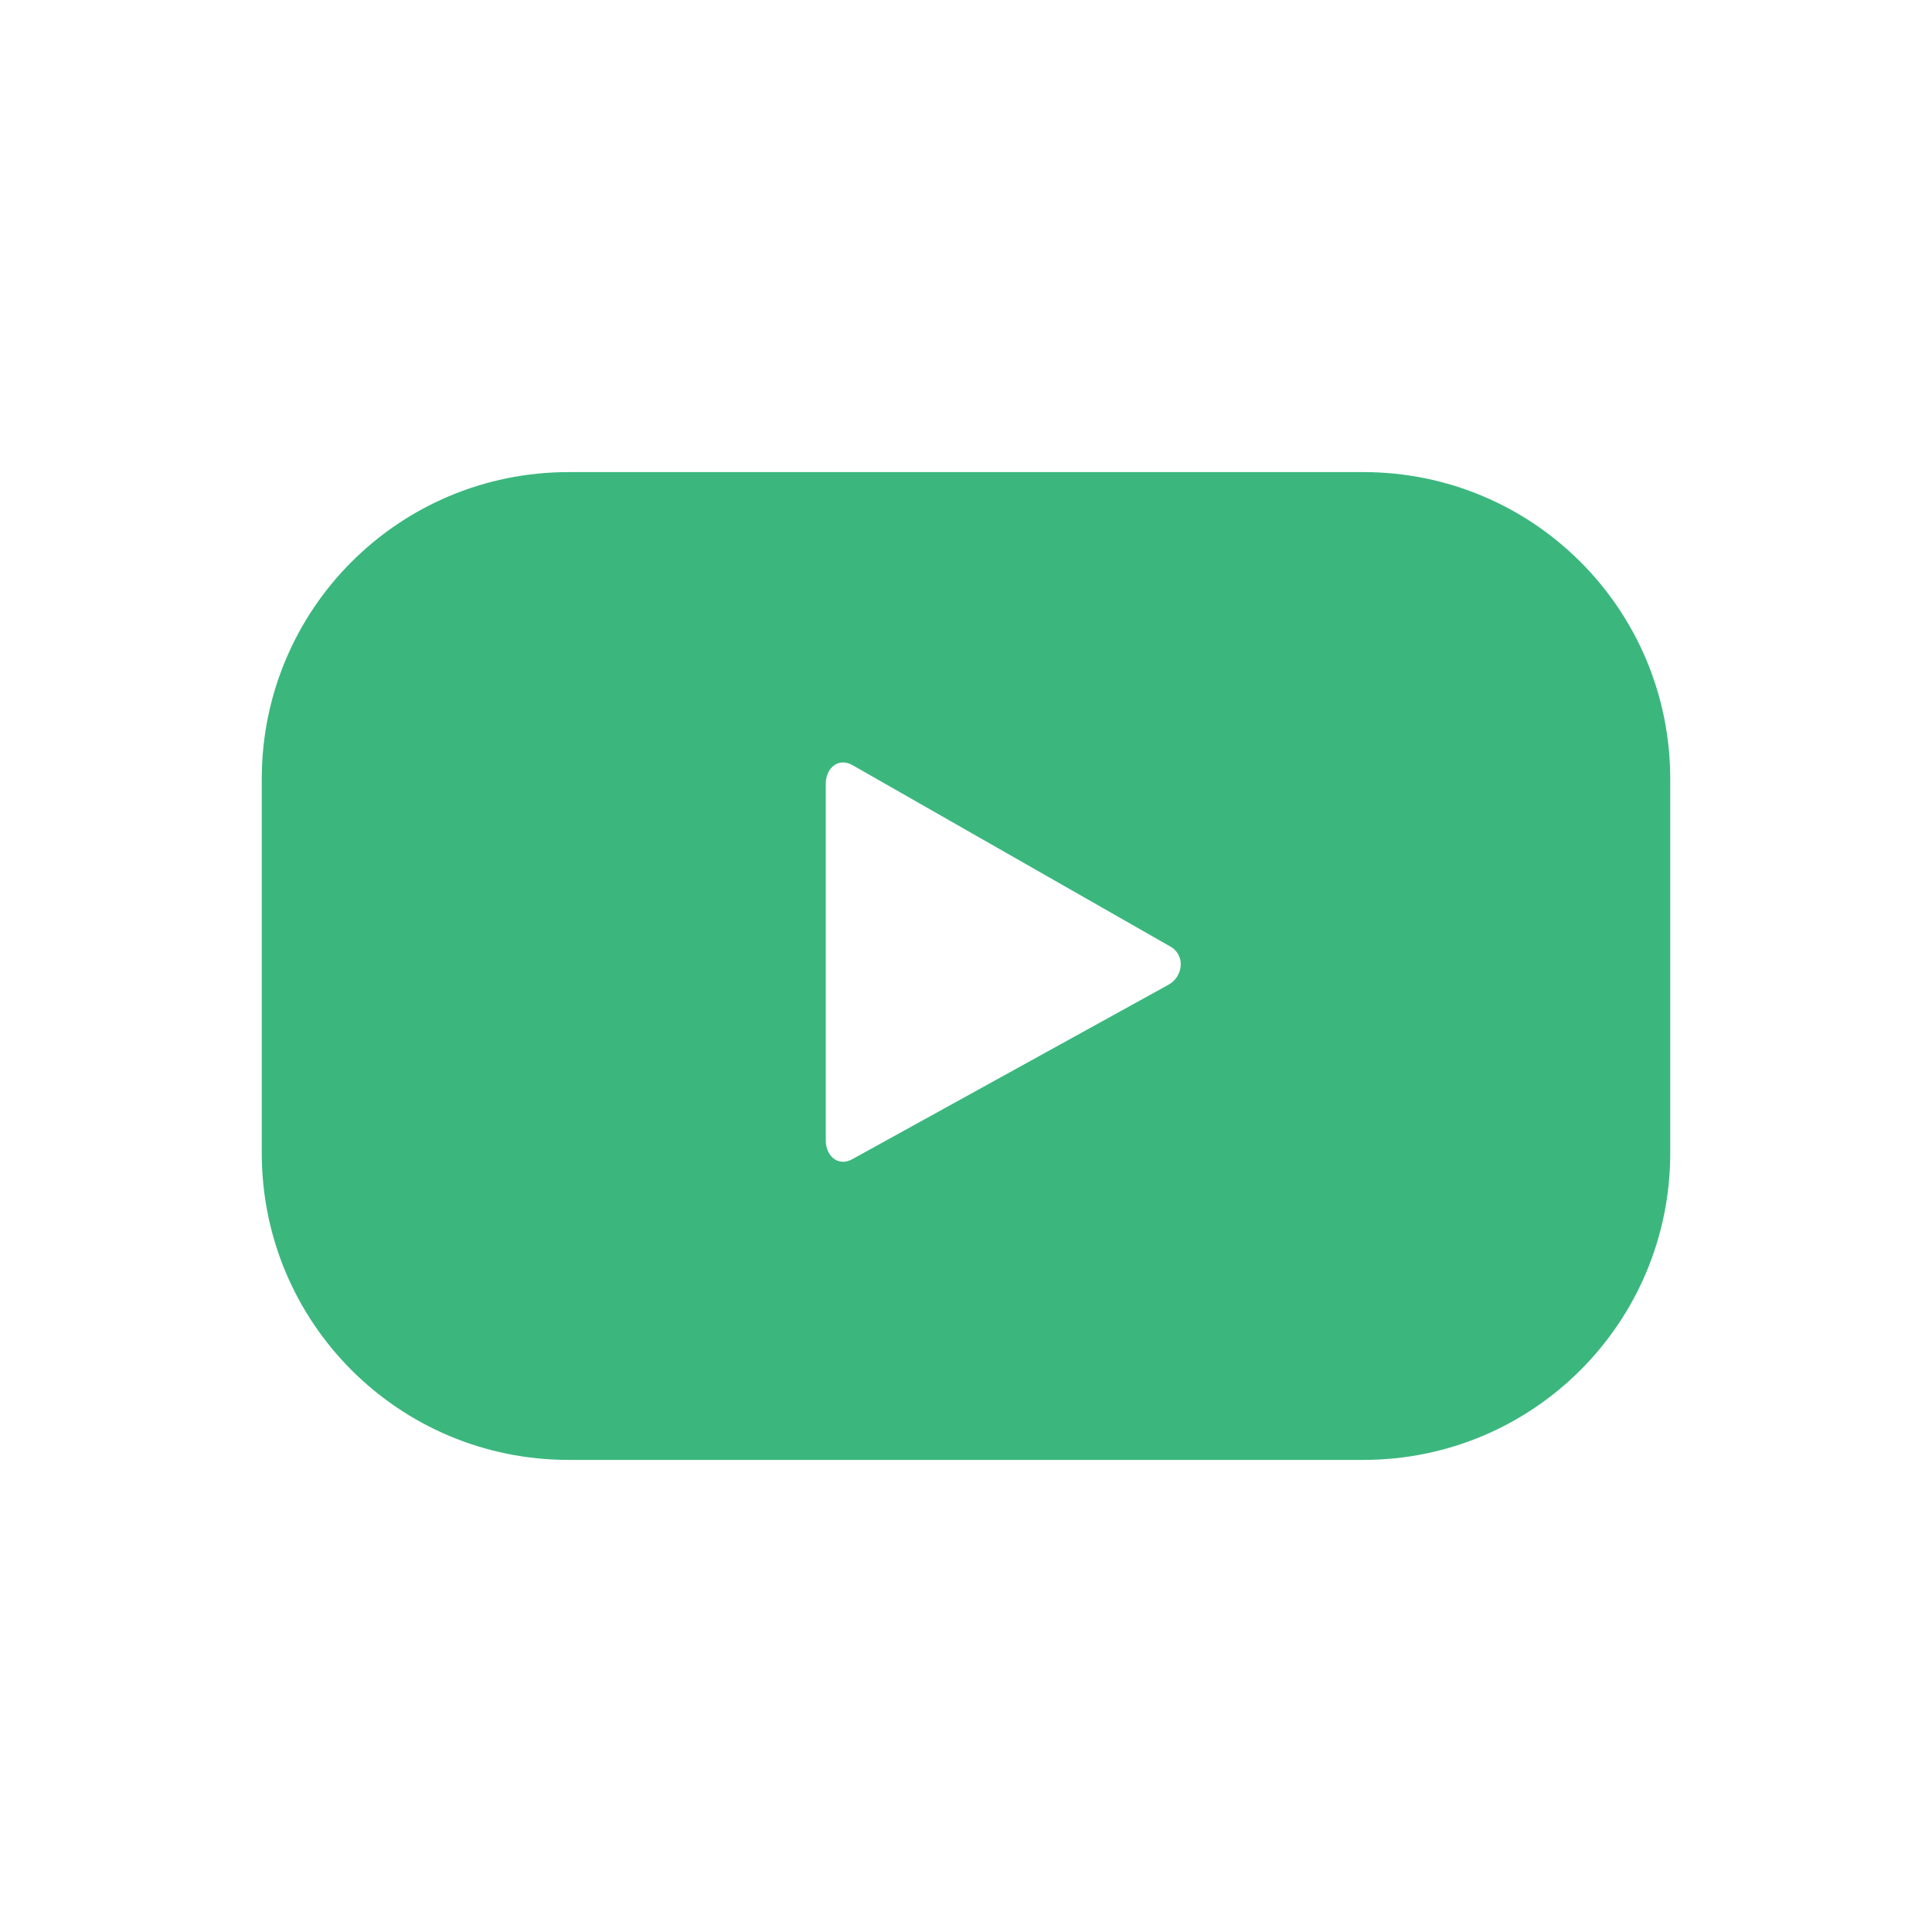
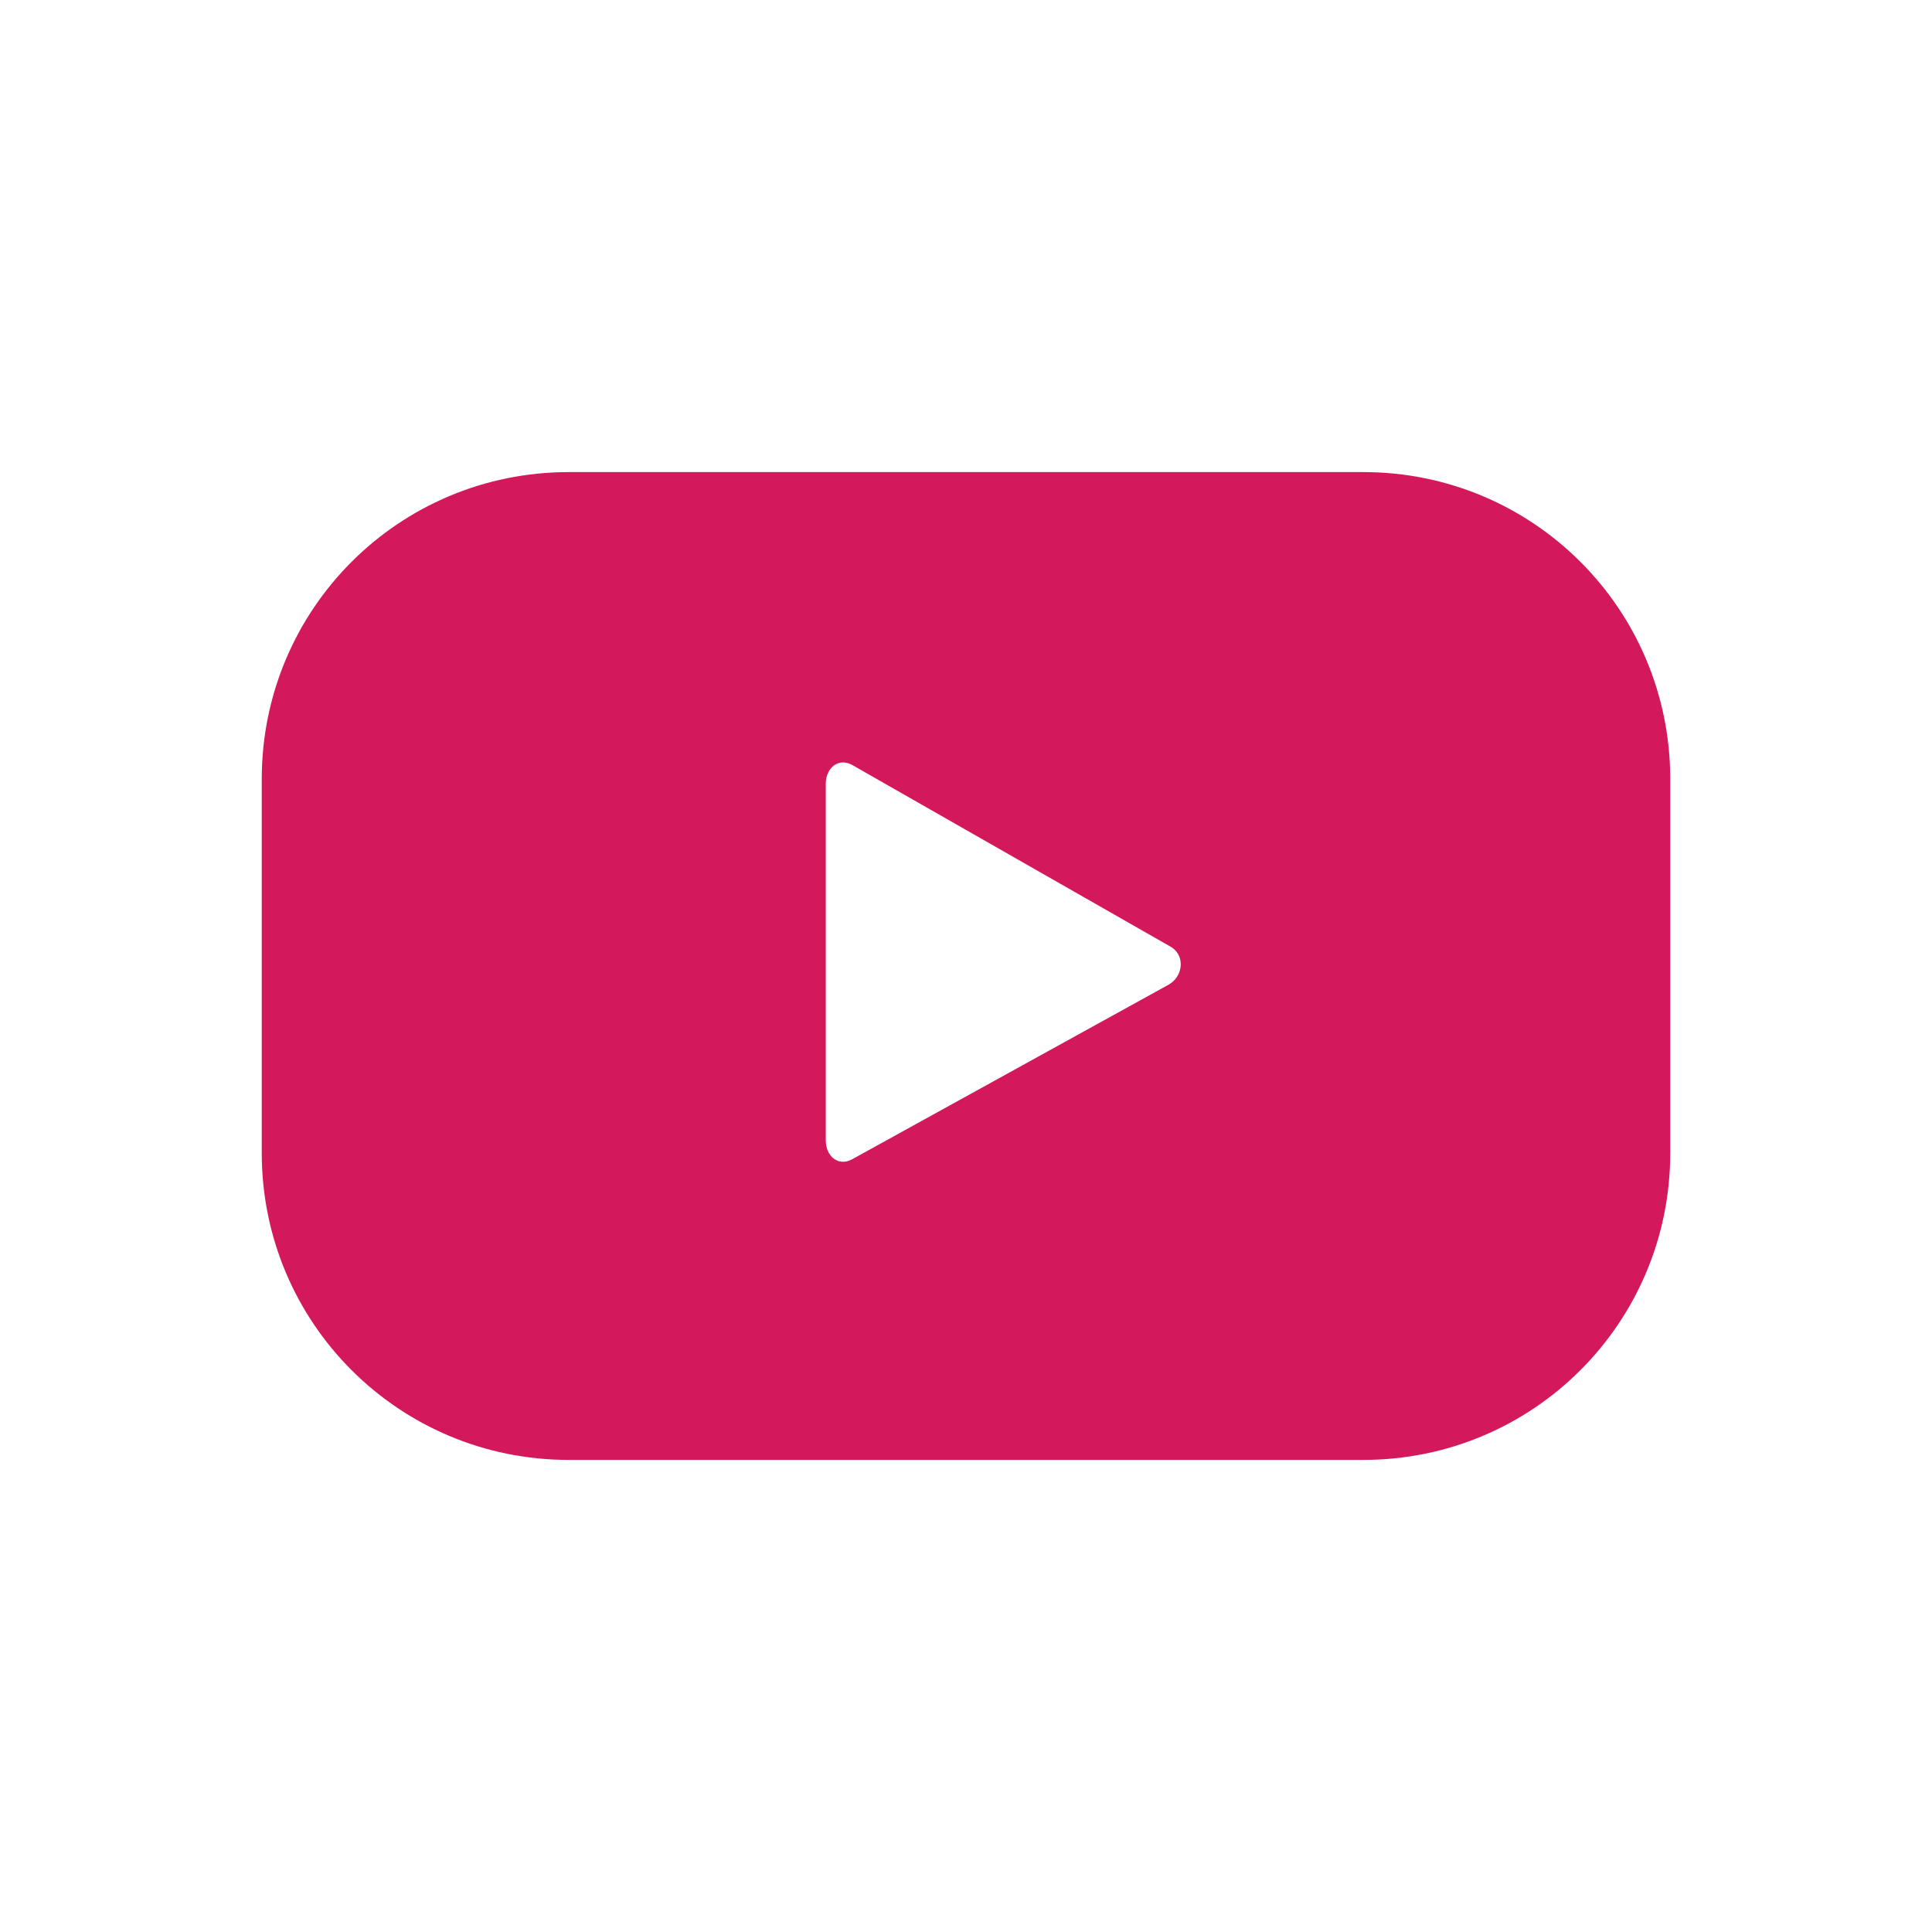
<svg xmlns="http://www.w3.org/2000/svg" enable-background="new 0 0 124 124" viewBox="0 0 124 124">
-   <path fill="#3BB77E" d="M107.2,50c0-10.9-8.8-19.7-19.7-19.7h-51c-10.9,0-19.7,8.8-19.7,19.7V74     c0,10.9,8.8,19.7,19.7,19.7h51c10.9,0,19.7-8.8,19.7-19.7V50z M75,63.2L54.7,74.4c-0.9,0.5-1.7-0.2-1.7-1.2V50.3     c0-1,0.8-1.7,1.7-1.2l20.5,11.7C76.1,61.4,75.9,62.7,75,63.2z" />
+   <path fill="#d3195b" d="M107.2,50c0-10.9-8.8-19.7-19.7-19.7h-51c-10.9,0-19.7,8.8-19.7,19.7V74     c0,10.9,8.8,19.7,19.7,19.7h51c10.9,0,19.7-8.8,19.7-19.7V50z M75,63.2L54.7,74.4c-0.9,0.5-1.7-0.2-1.7-1.2V50.3     c0-1,0.8-1.7,1.7-1.2l20.5,11.7C76.1,61.4,75.9,62.7,75,63.2z" />
</svg>
